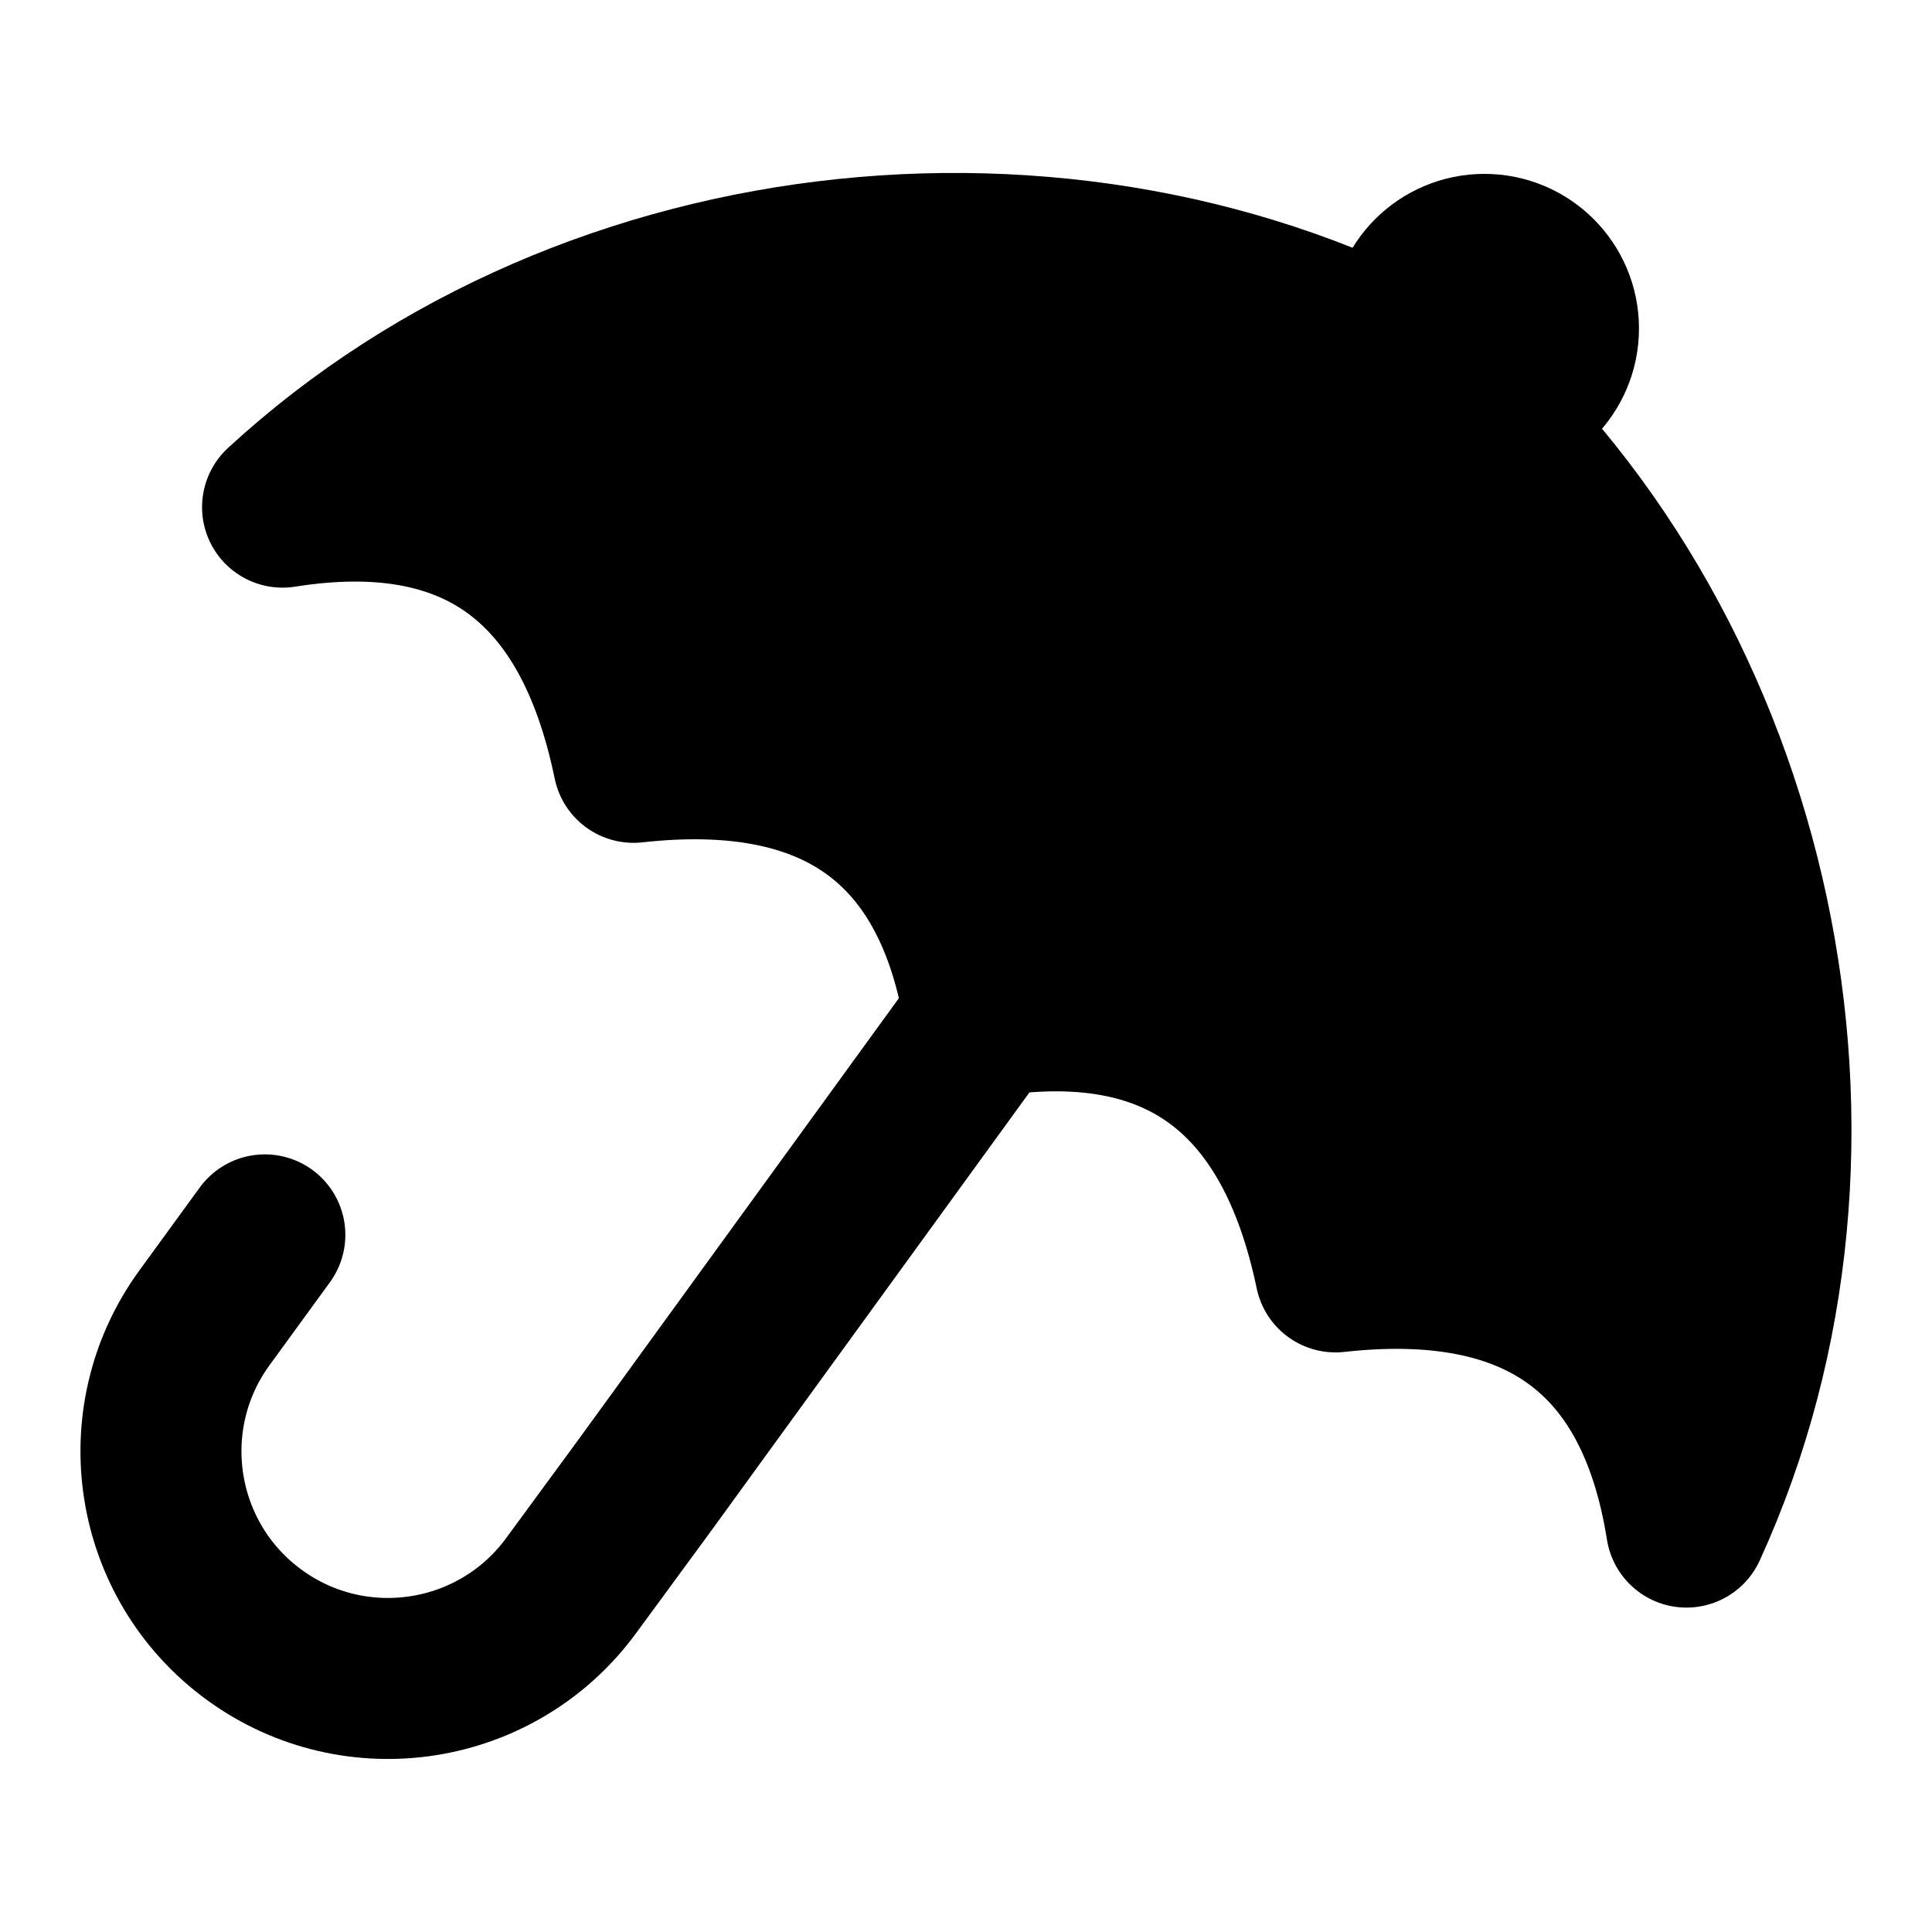
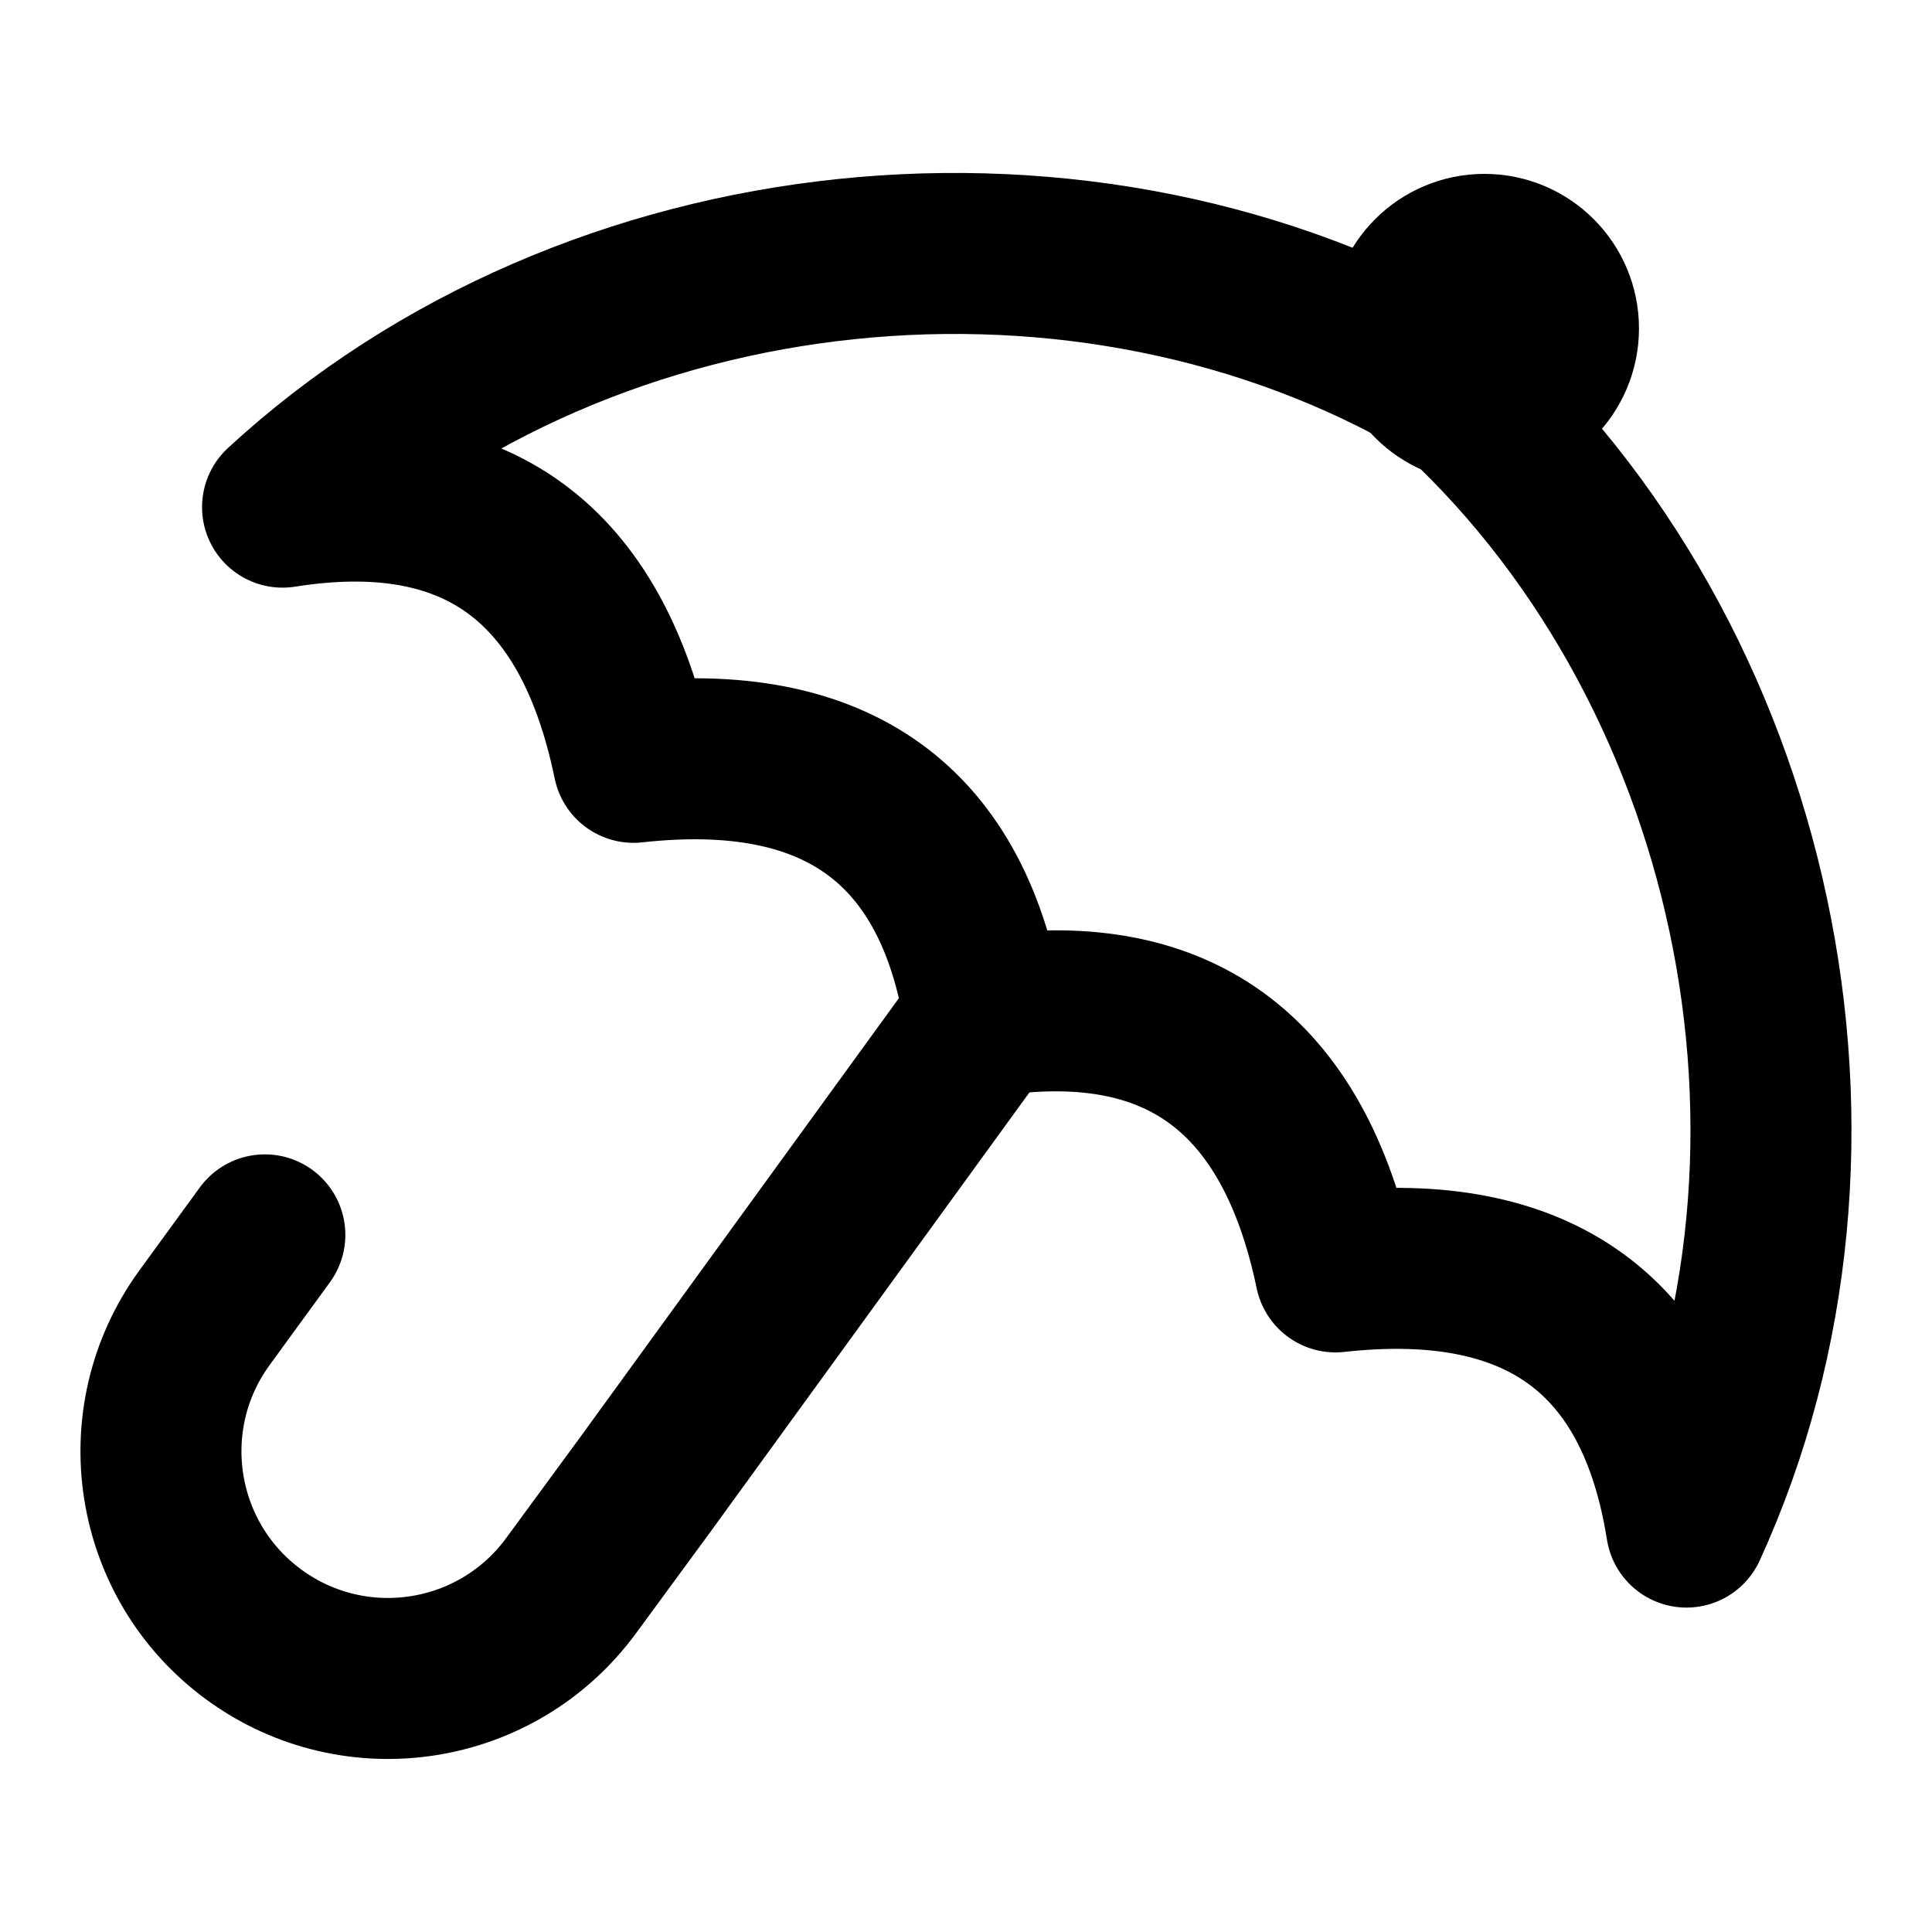
<svg xmlns="http://www.w3.org/2000/svg" viewBox="0 0 24 24" fill="none" stroke="currentColor" stroke-width="2" stroke-linecap="round" stroke-linejoin="round">
-   <path d="M17.96 4.75C13.51 2.15 7.36 2.75 3.51 6.3Q7.1 5.73 7.87 9.47Q11.66 9.05 12.23 12.63Q15.81 12.07 16.59 15.8Q20.38 15.38 20.95 18.97C23.13 14.21 21.81 8.18 17.96 4.75Z" fill="currentColor" />
+   <path d="M17.96 4.75C13.51 2.15 7.36 2.75 3.51 6.3Q7.1 5.73 7.87 9.47Q11.66 9.05 12.23 12.63Q15.81 12.07 16.59 15.8Q20.38 15.38 20.95 18.97C23.13 14.21 21.81 8.18 17.96 4.75Z" />
  <circle cx="18.44" cy="4.08" r="0.92" fill="currentColor" />
  <path d="M12.38 12.43L8.01 18.45L7.1 19.69A2.82 2.82 0 1 1 2.54 16.37L3.29 15.34" />
</svg>
